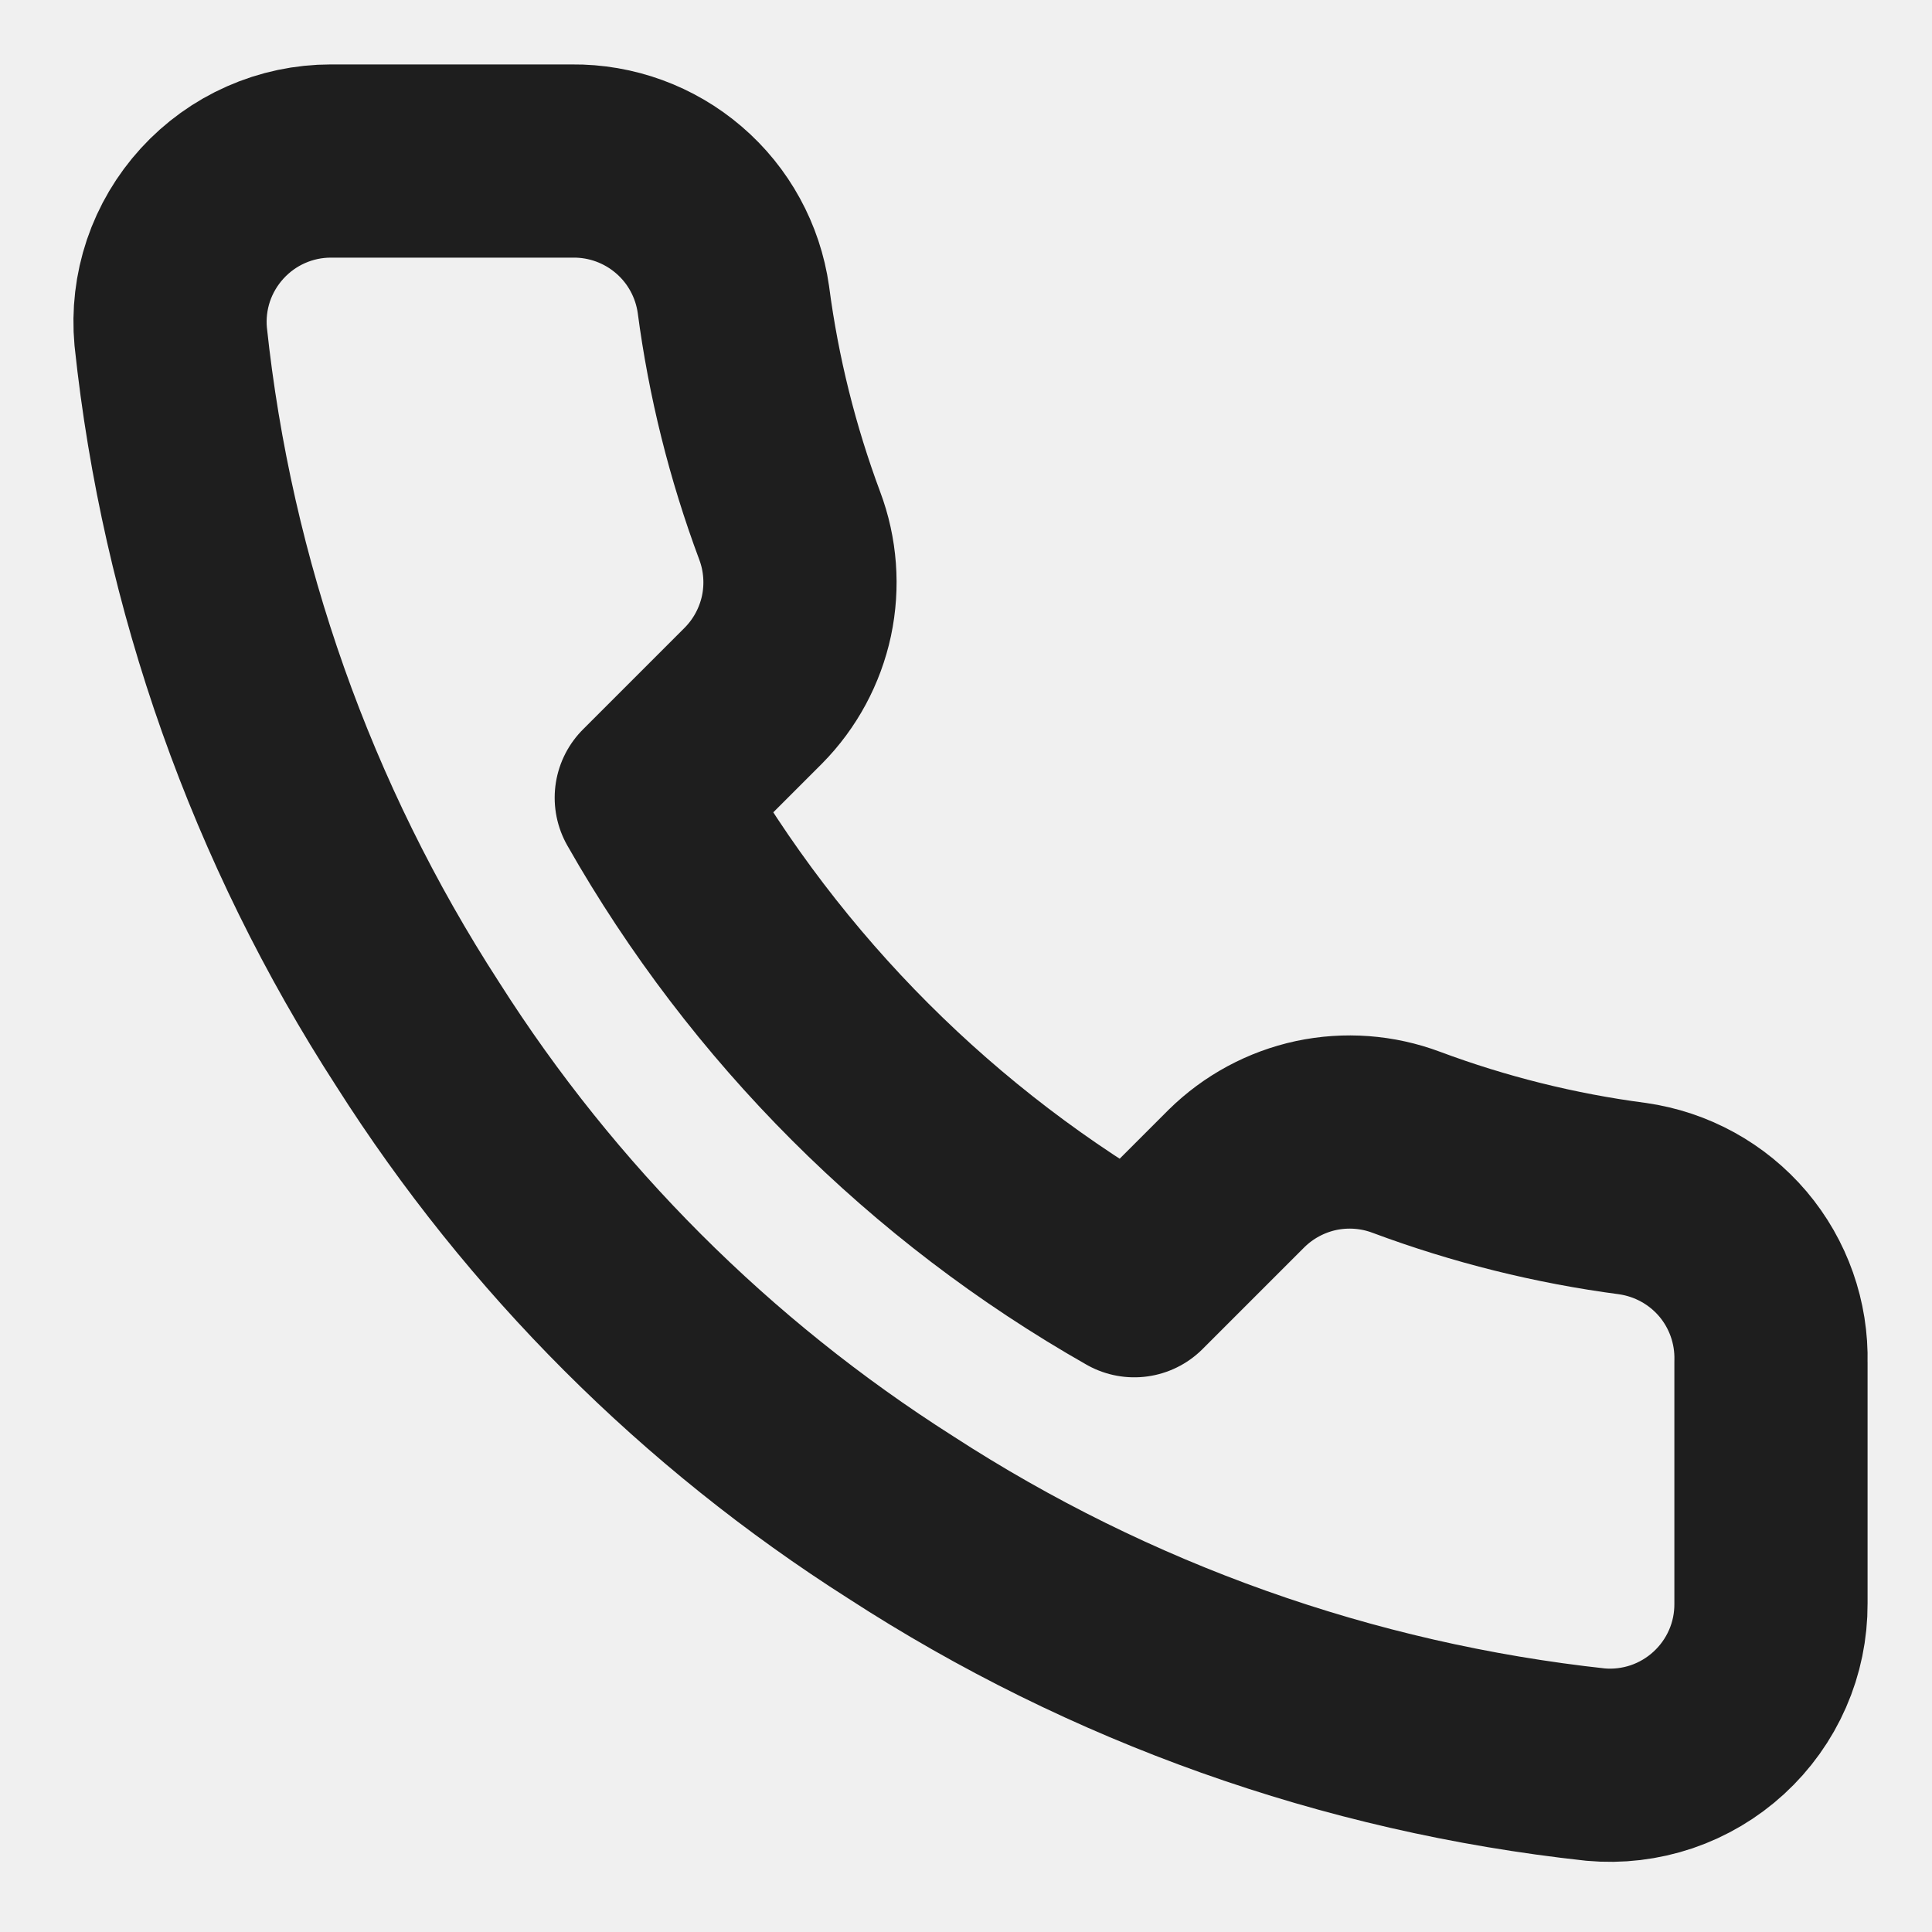
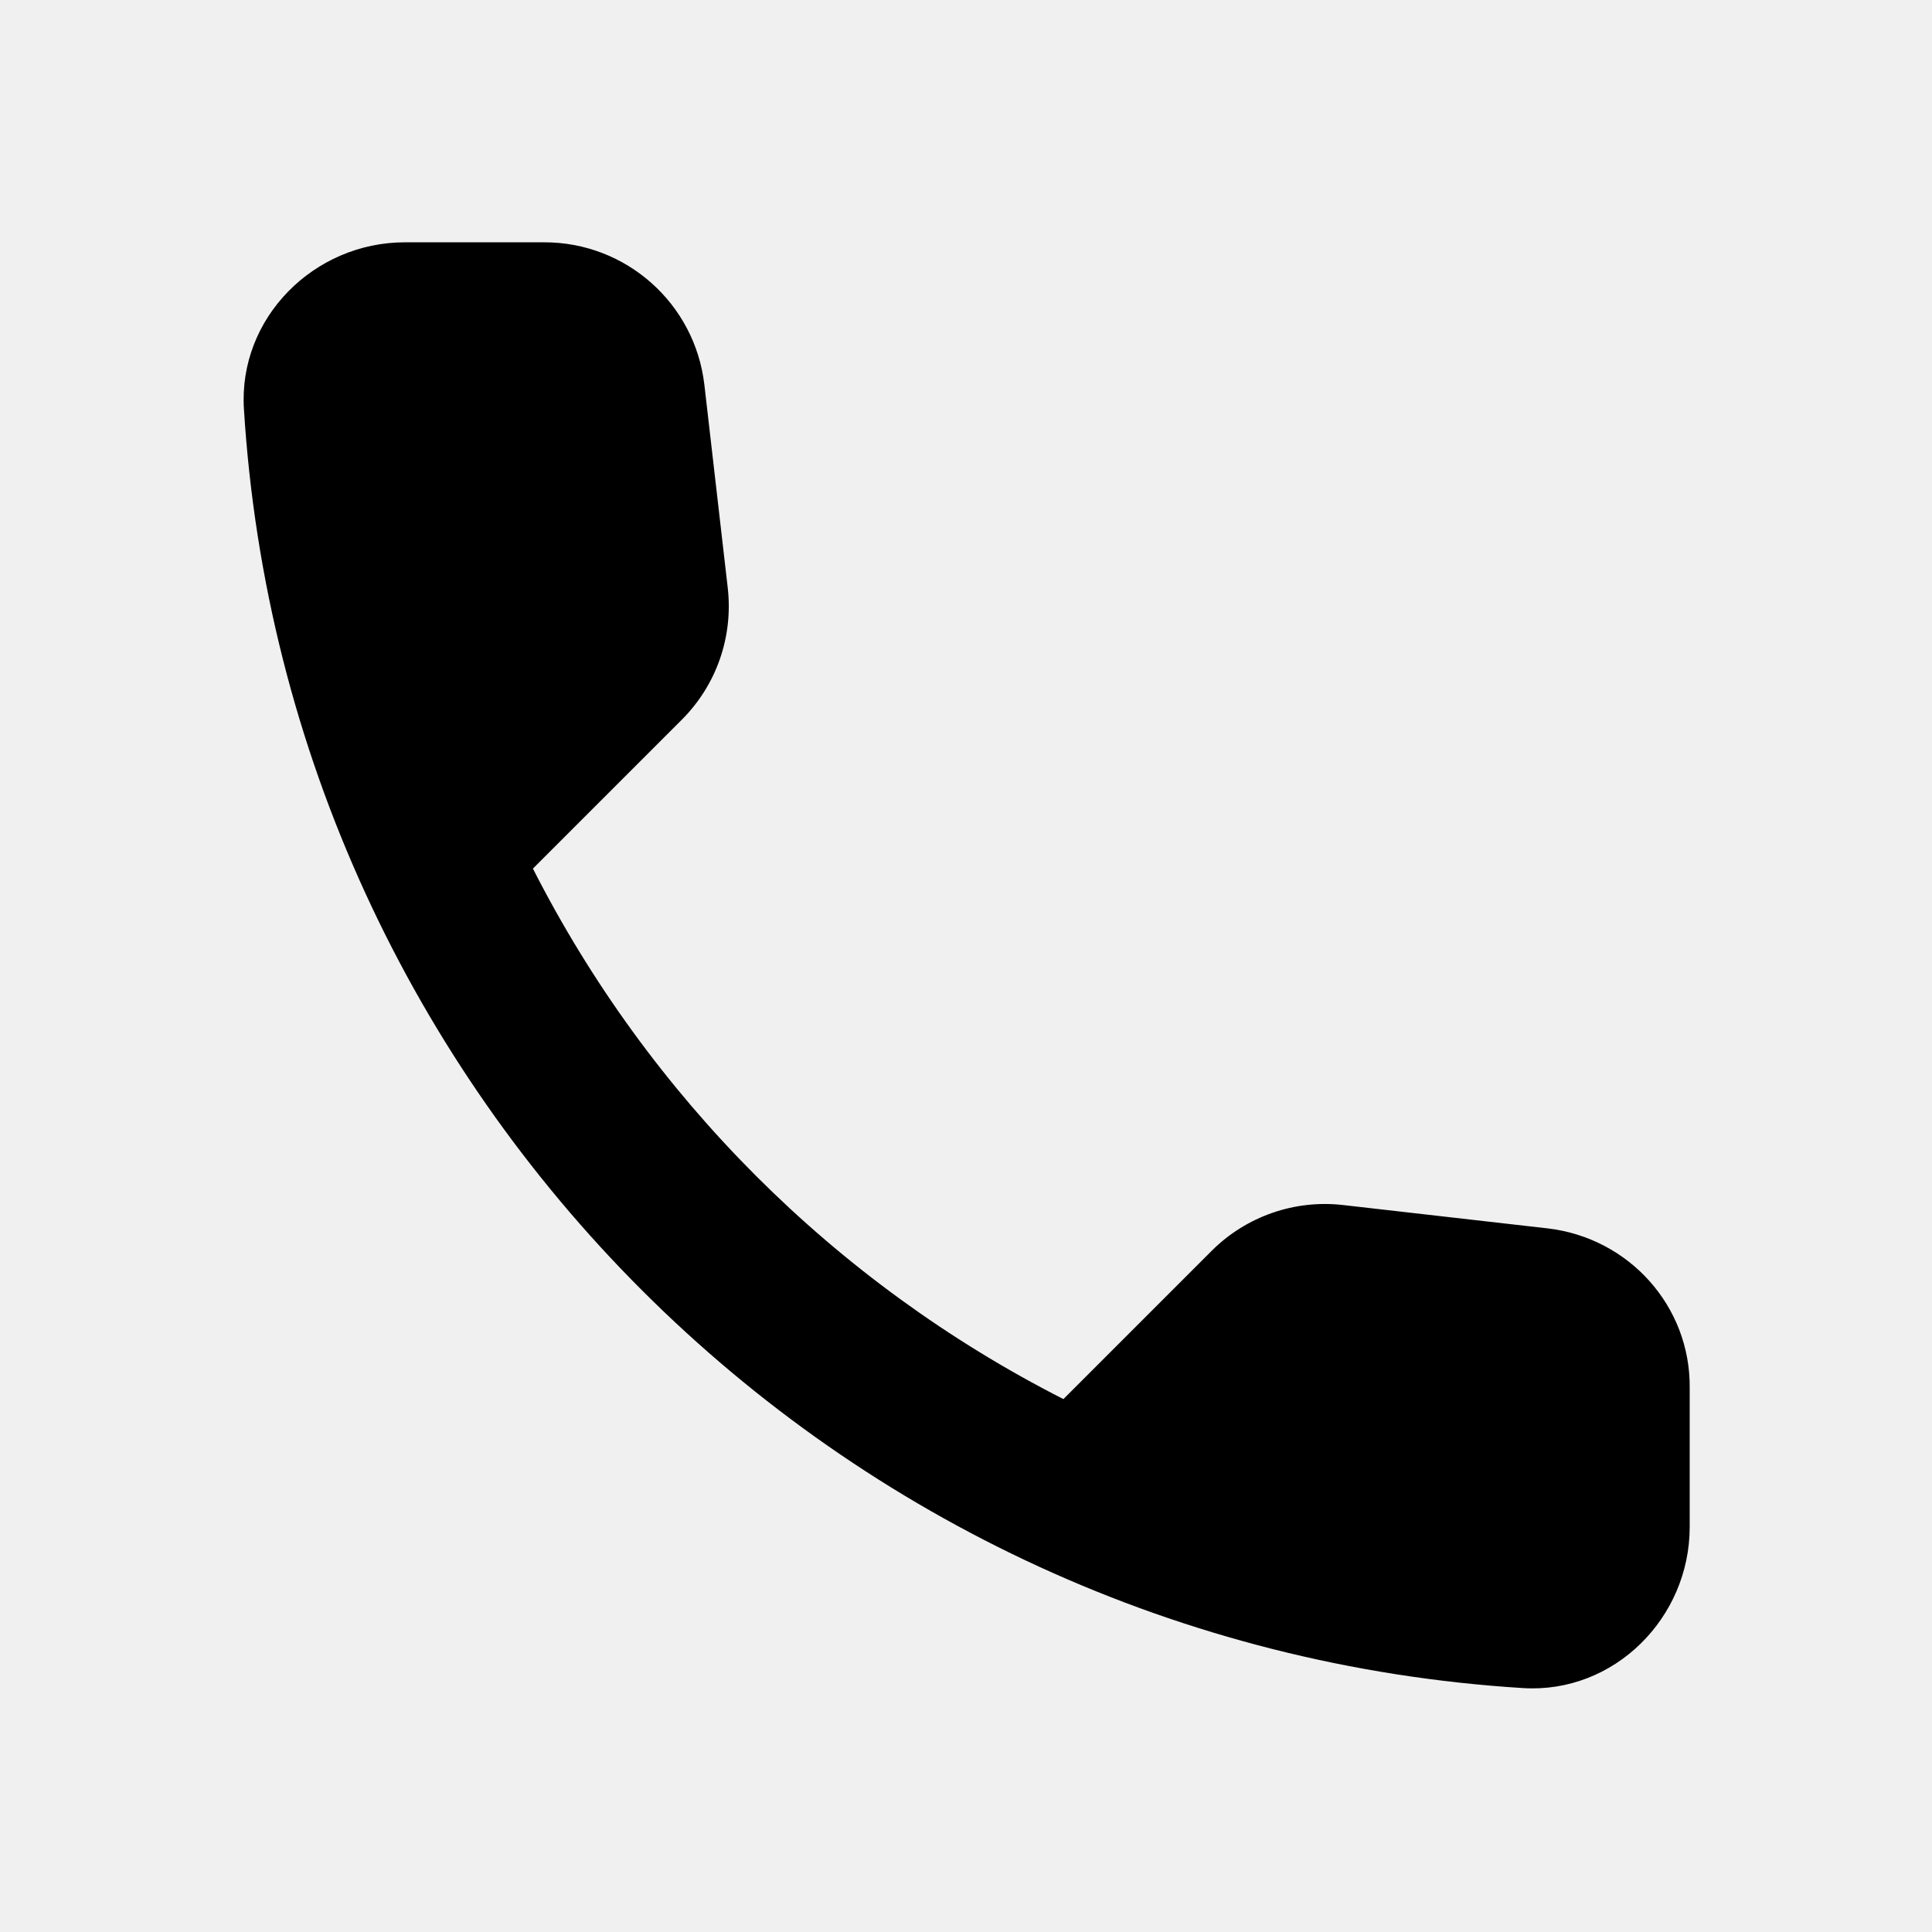
- <svg xmlns="http://www.w3.org/2000/svg" width="20" height="20" viewBox="0 0 20 20" fill="none">
-   <g clip-path="url(#clip0_82_57)">
-     <path d="M18.333 14.1V16.6C18.334 16.832 18.287 17.062 18.194 17.274C18.101 17.487 17.964 17.678 17.793 17.835C17.622 17.992 17.421 18.111 17.201 18.186C16.981 18.26 16.748 18.288 16.517 18.267C13.952 17.988 11.489 17.112 9.325 15.708C7.312 14.429 5.604 12.722 4.325 10.708C2.917 8.534 2.04 6.059 1.767 3.483C1.746 3.253 1.773 3.021 1.847 2.801C1.921 2.582 2.04 2.381 2.196 2.21C2.352 2.039 2.542 1.902 2.753 1.809C2.965 1.715 3.194 1.667 3.425 1.667H5.925C6.329 1.663 6.721 1.806 7.028 2.07C7.335 2.333 7.535 2.7 7.592 3.1C7.697 3.9 7.893 4.686 8.175 5.442C8.287 5.74 8.311 6.064 8.245 6.376C8.178 6.687 8.024 6.973 7.8 7.2L6.742 8.258C7.928 10.345 9.655 12.072 11.742 13.258L12.8 12.2C13.027 11.976 13.313 11.822 13.624 11.755C13.936 11.689 14.26 11.713 14.558 11.825C15.314 12.107 16.1 12.303 16.9 12.408C17.305 12.466 17.674 12.669 17.939 12.981C18.203 13.293 18.343 13.691 18.333 14.1Z" stroke="#1E1E1E" stroke-width="2" stroke-linecap="round" stroke-linejoin="round" />
-   </g>
-   <defs>
-     <clipPath id="clip0_82_57">
-       <rect width="20" height="20" fill="white" />
-     </clipPath>
-   </defs>
+ <svg xmlns="http://www.w3.org/2000/svg" width="20" height="20" viewBox="0 0 24 24">
+   <path fill="currentColor" d="m19.23 15.26l-2.54-.29a1.99 1.99 0 0 0-1.64.57l-1.84 1.84a15.05 15.05 0 0 1-6.59-6.59l1.85-1.85c.43-.43.64-1.03.57-1.64l-.29-2.52a2 2 0 0 0-1.99-1.77H5.03c-1.13 0-2.07.94-2 2.07c.53 8.54 7.36 15.36 15.89 15.89c1.13.07 2.07-.87 2.07-2v-1.73c.01-1.01-.75-1.86-1.76-1.98" />
</svg>
